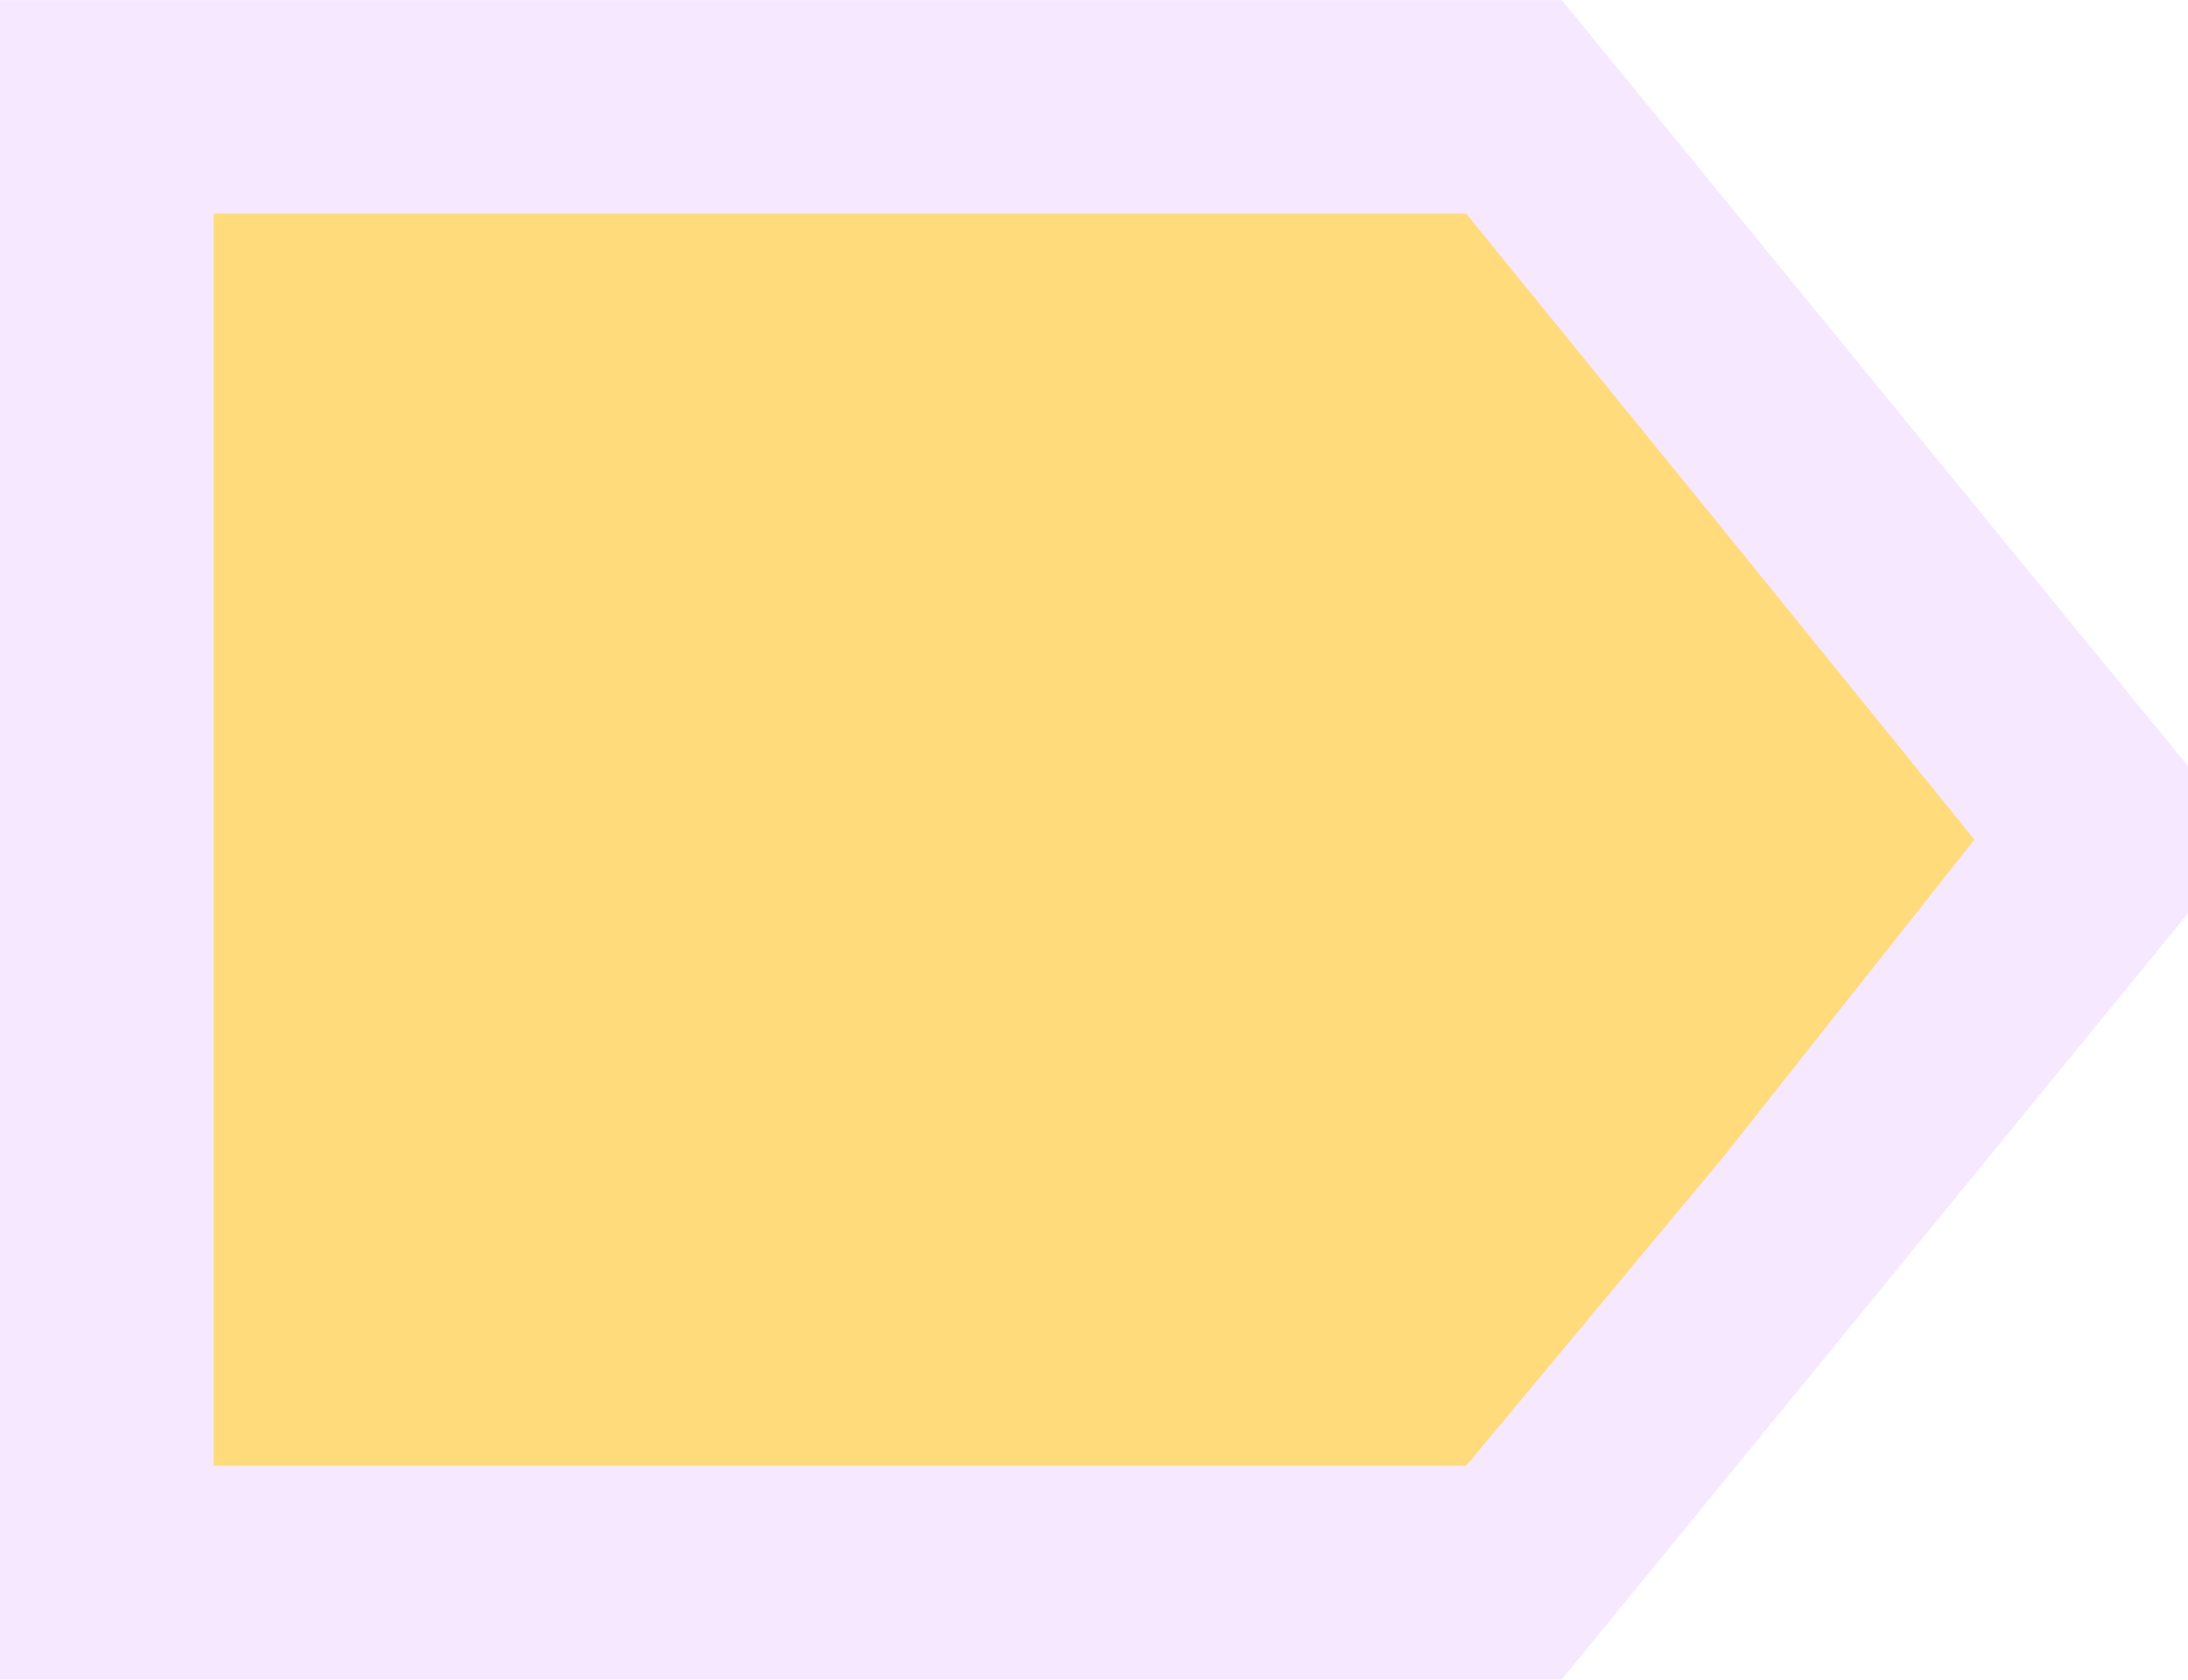
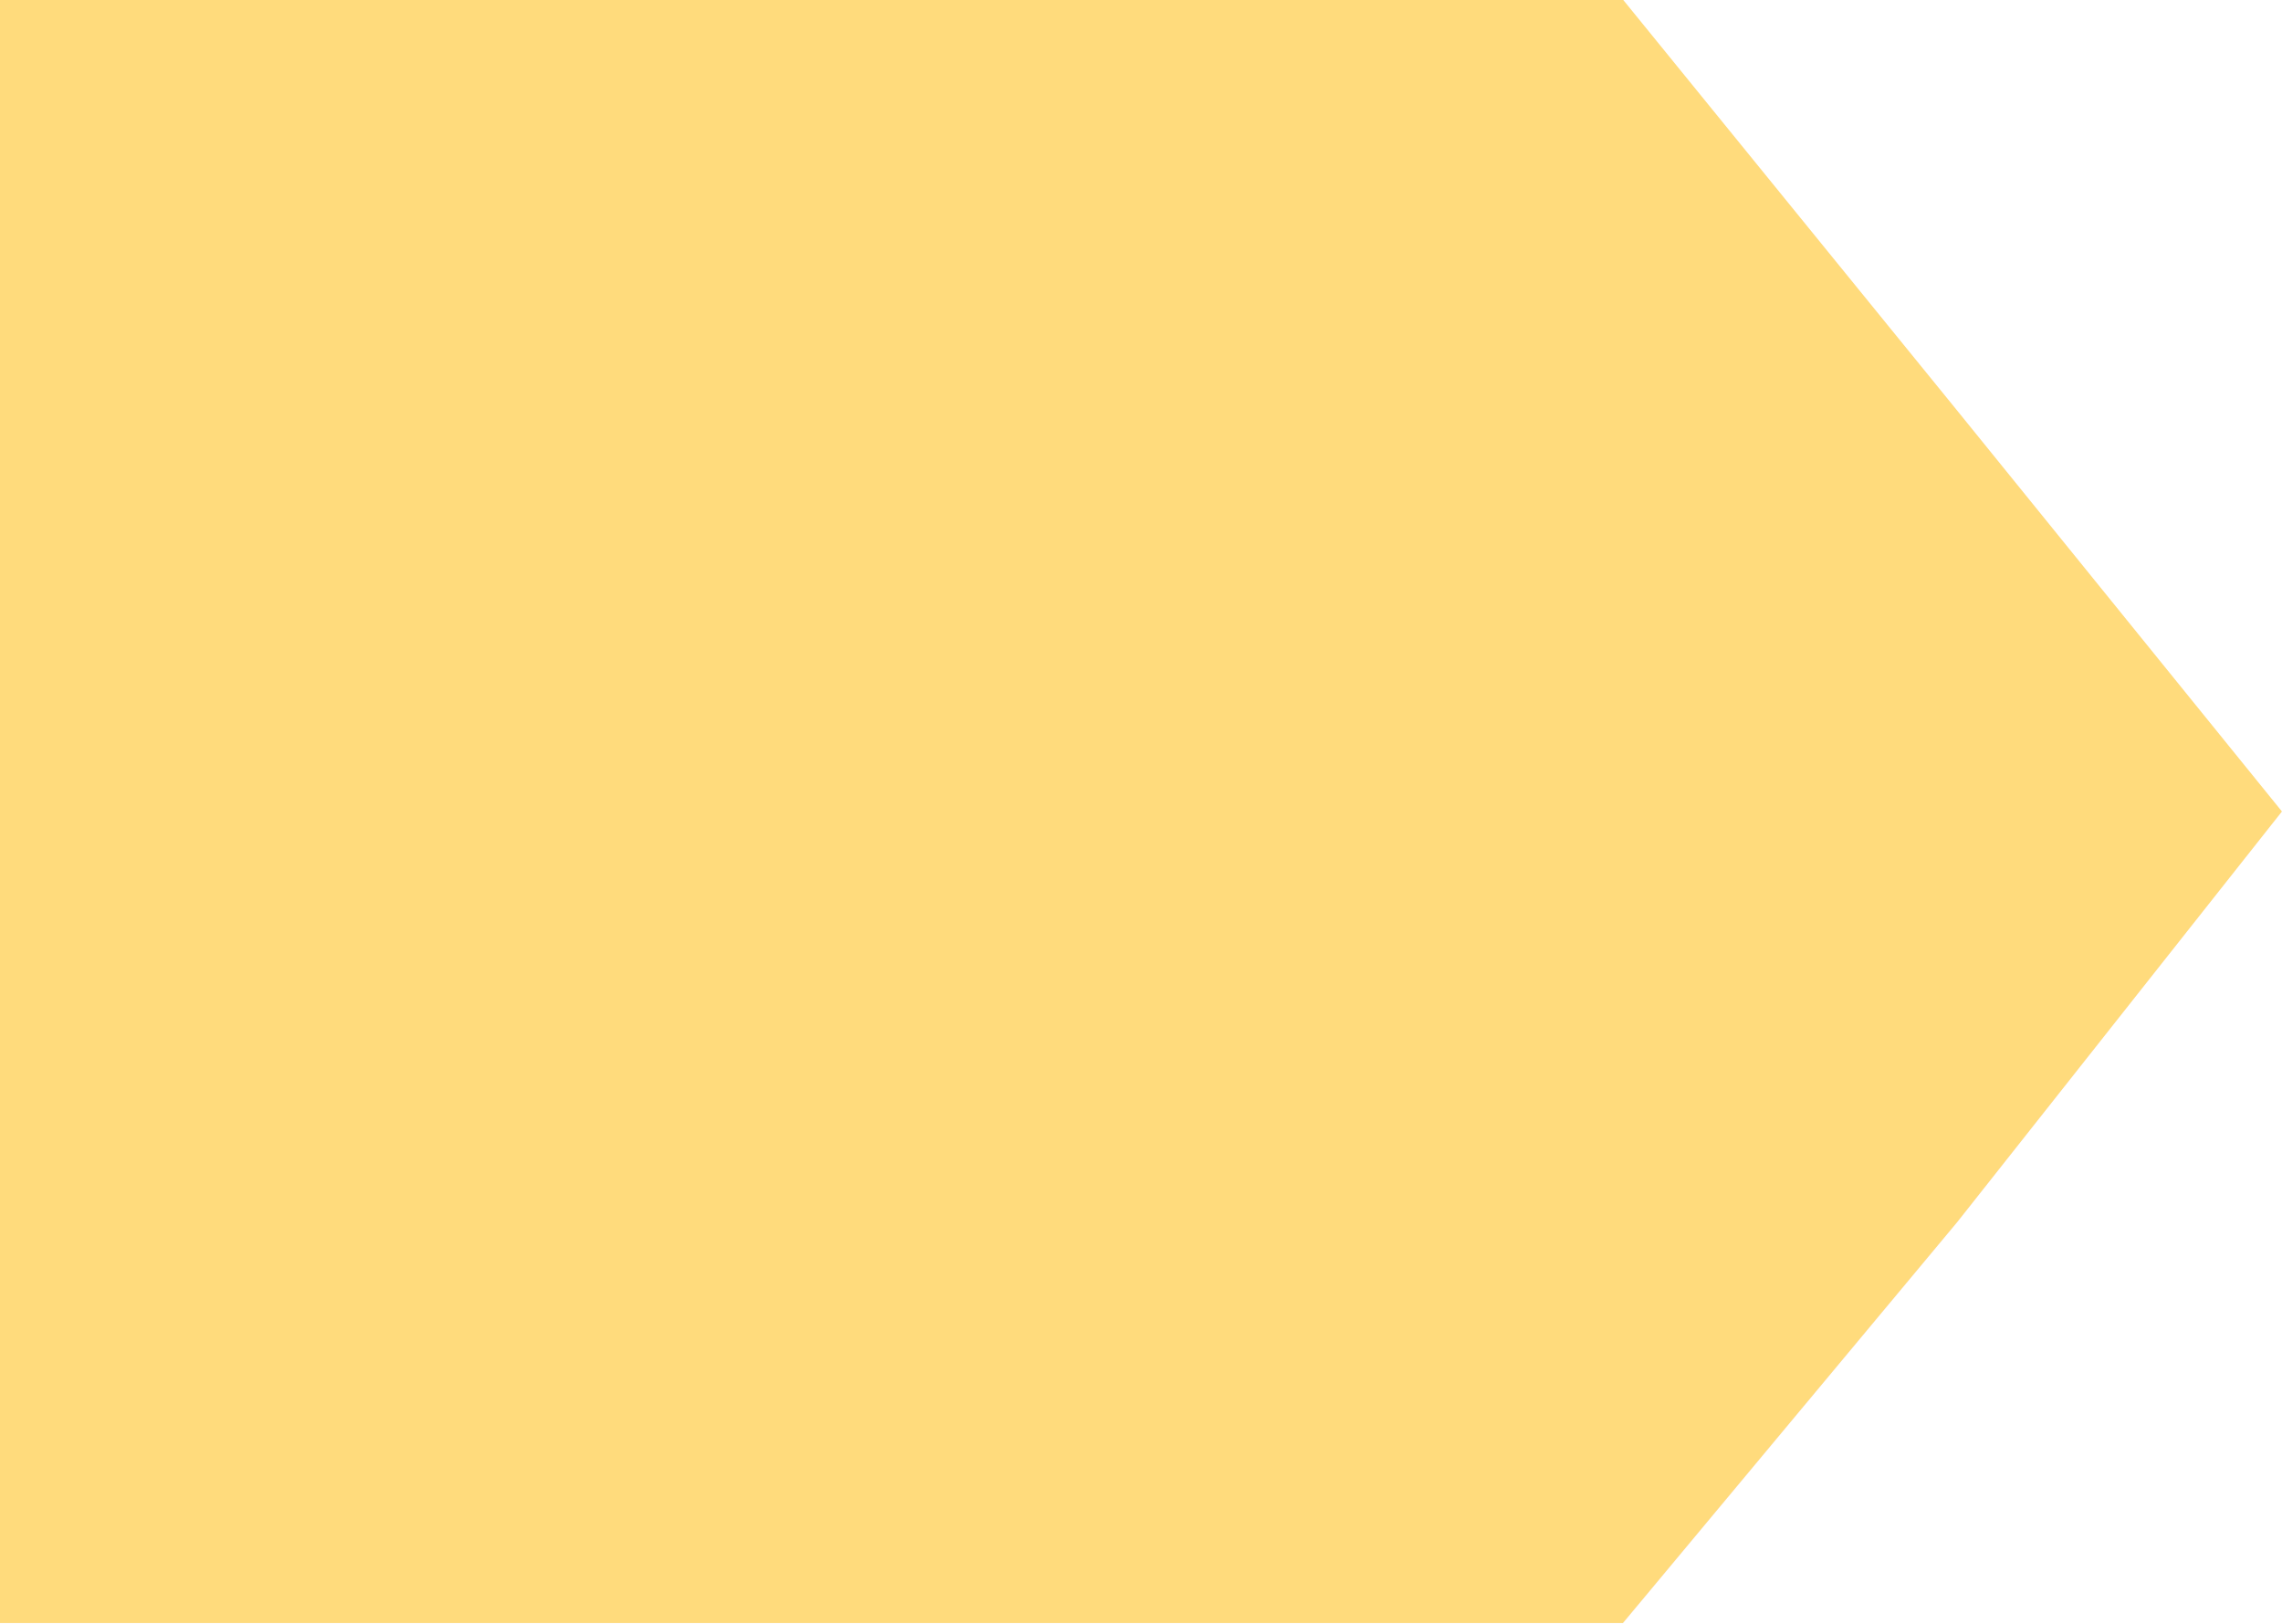
- <svg xmlns="http://www.w3.org/2000/svg" version="1.1" id="svg3350" height="7.125" width="9.281">
+ <svg xmlns="http://www.w3.org/2000/svg" version="1.1" id="svg3350" height="5.312" width="7.469">
  <defs id="defs3352" />
-   <g id="layer24" transform="translate(11.55412,-4.835585)">
+   <g id="layer24" transform="translate(10.64787,-5.741835)">
    <g id="layer25" />
    <g id="layer26" />
  </g>
-   <g id="layer17" transform="translate(11.55412,-4.835585)">
+   <g id="layer17" transform="translate(10.64787,-5.741835)">
    <g id="layer23" />
    <g id="layer18">
      <g id="layer19" />
      <g id="layer20" />
      <g id="layer21" />
      <g id="layer22" />
    </g>
  </g>
-   <g id="layer1" style="display:inline" transform="translate(11.55412,-4.835585)">
-     <path style="fill:#f6e9ff;fill-opacity:1;stroke:none;display:inline" d="m -11.554,4.836 0,7.125 6.625,0 2.656,-3.25 0,-0.625 -2.656,-3.25 -6.625,0 z" id="rect4317" />
+   <g id="layer1" style="display:inline" transform="translate(10.64787,-5.741835)">
+     <path style="fill:#f6e9ff;fill-opacity:1;stroke:none;display:inline" d="m -10.648,5.742 0,5.312 5.312,0 1.094,-1.312 1.062,-1.344 -1.062,-1.312 -1.094,-1.344 -5.312,0 z" id="rect3139-9" />
  </g>
-   <g id="layer6" style="display:inline" transform="translate(11.55412,-4.835585)" />
-   <g id="layer10" transform="translate(11.55412,-4.835585)" />
-   <g id="layer5" style="display:inline" transform="translate(11.55412,-4.835585)" />
-   <g id="layer2" transform="translate(13.32578,-3.379204)" style="display:inline">
-     <path style="fill:#ffdb7c;fill-opacity:1;stroke:none" d="M 0.906 0.906 L 0.906 6.219 L 6.219 6.219 L 7.312 4.906 L 8.375 3.562 L 7.312 2.25 L 6.219 0.906 L 0.906 0.906 z " transform="translate(-13.32578,3.379204)" id="rect3139" />
+   <g id="layer6" style="display:inline" transform="translate(10.64787,-5.741835)" />
+   <g id="layer10" transform="translate(10.64787,-5.741835)" />
+   <g id="layer5" style="display:inline" transform="translate(10.64787,-5.741835)" />
+   <g id="layer2" transform="translate(12.41953,-4.285454)" style="display:inline">
+     <path style="fill:#ffdb7c;fill-opacity:1;stroke:none" d="m 0.906,0.906 0,5.312 5.312,0 L 7.312,4.906 8.375,3.562 7.312,2.25 6.219,0.906 l -5.312,0 z" transform="translate(-13.32578,3.379204)" id="rect3139" />
  </g>
</svg>
